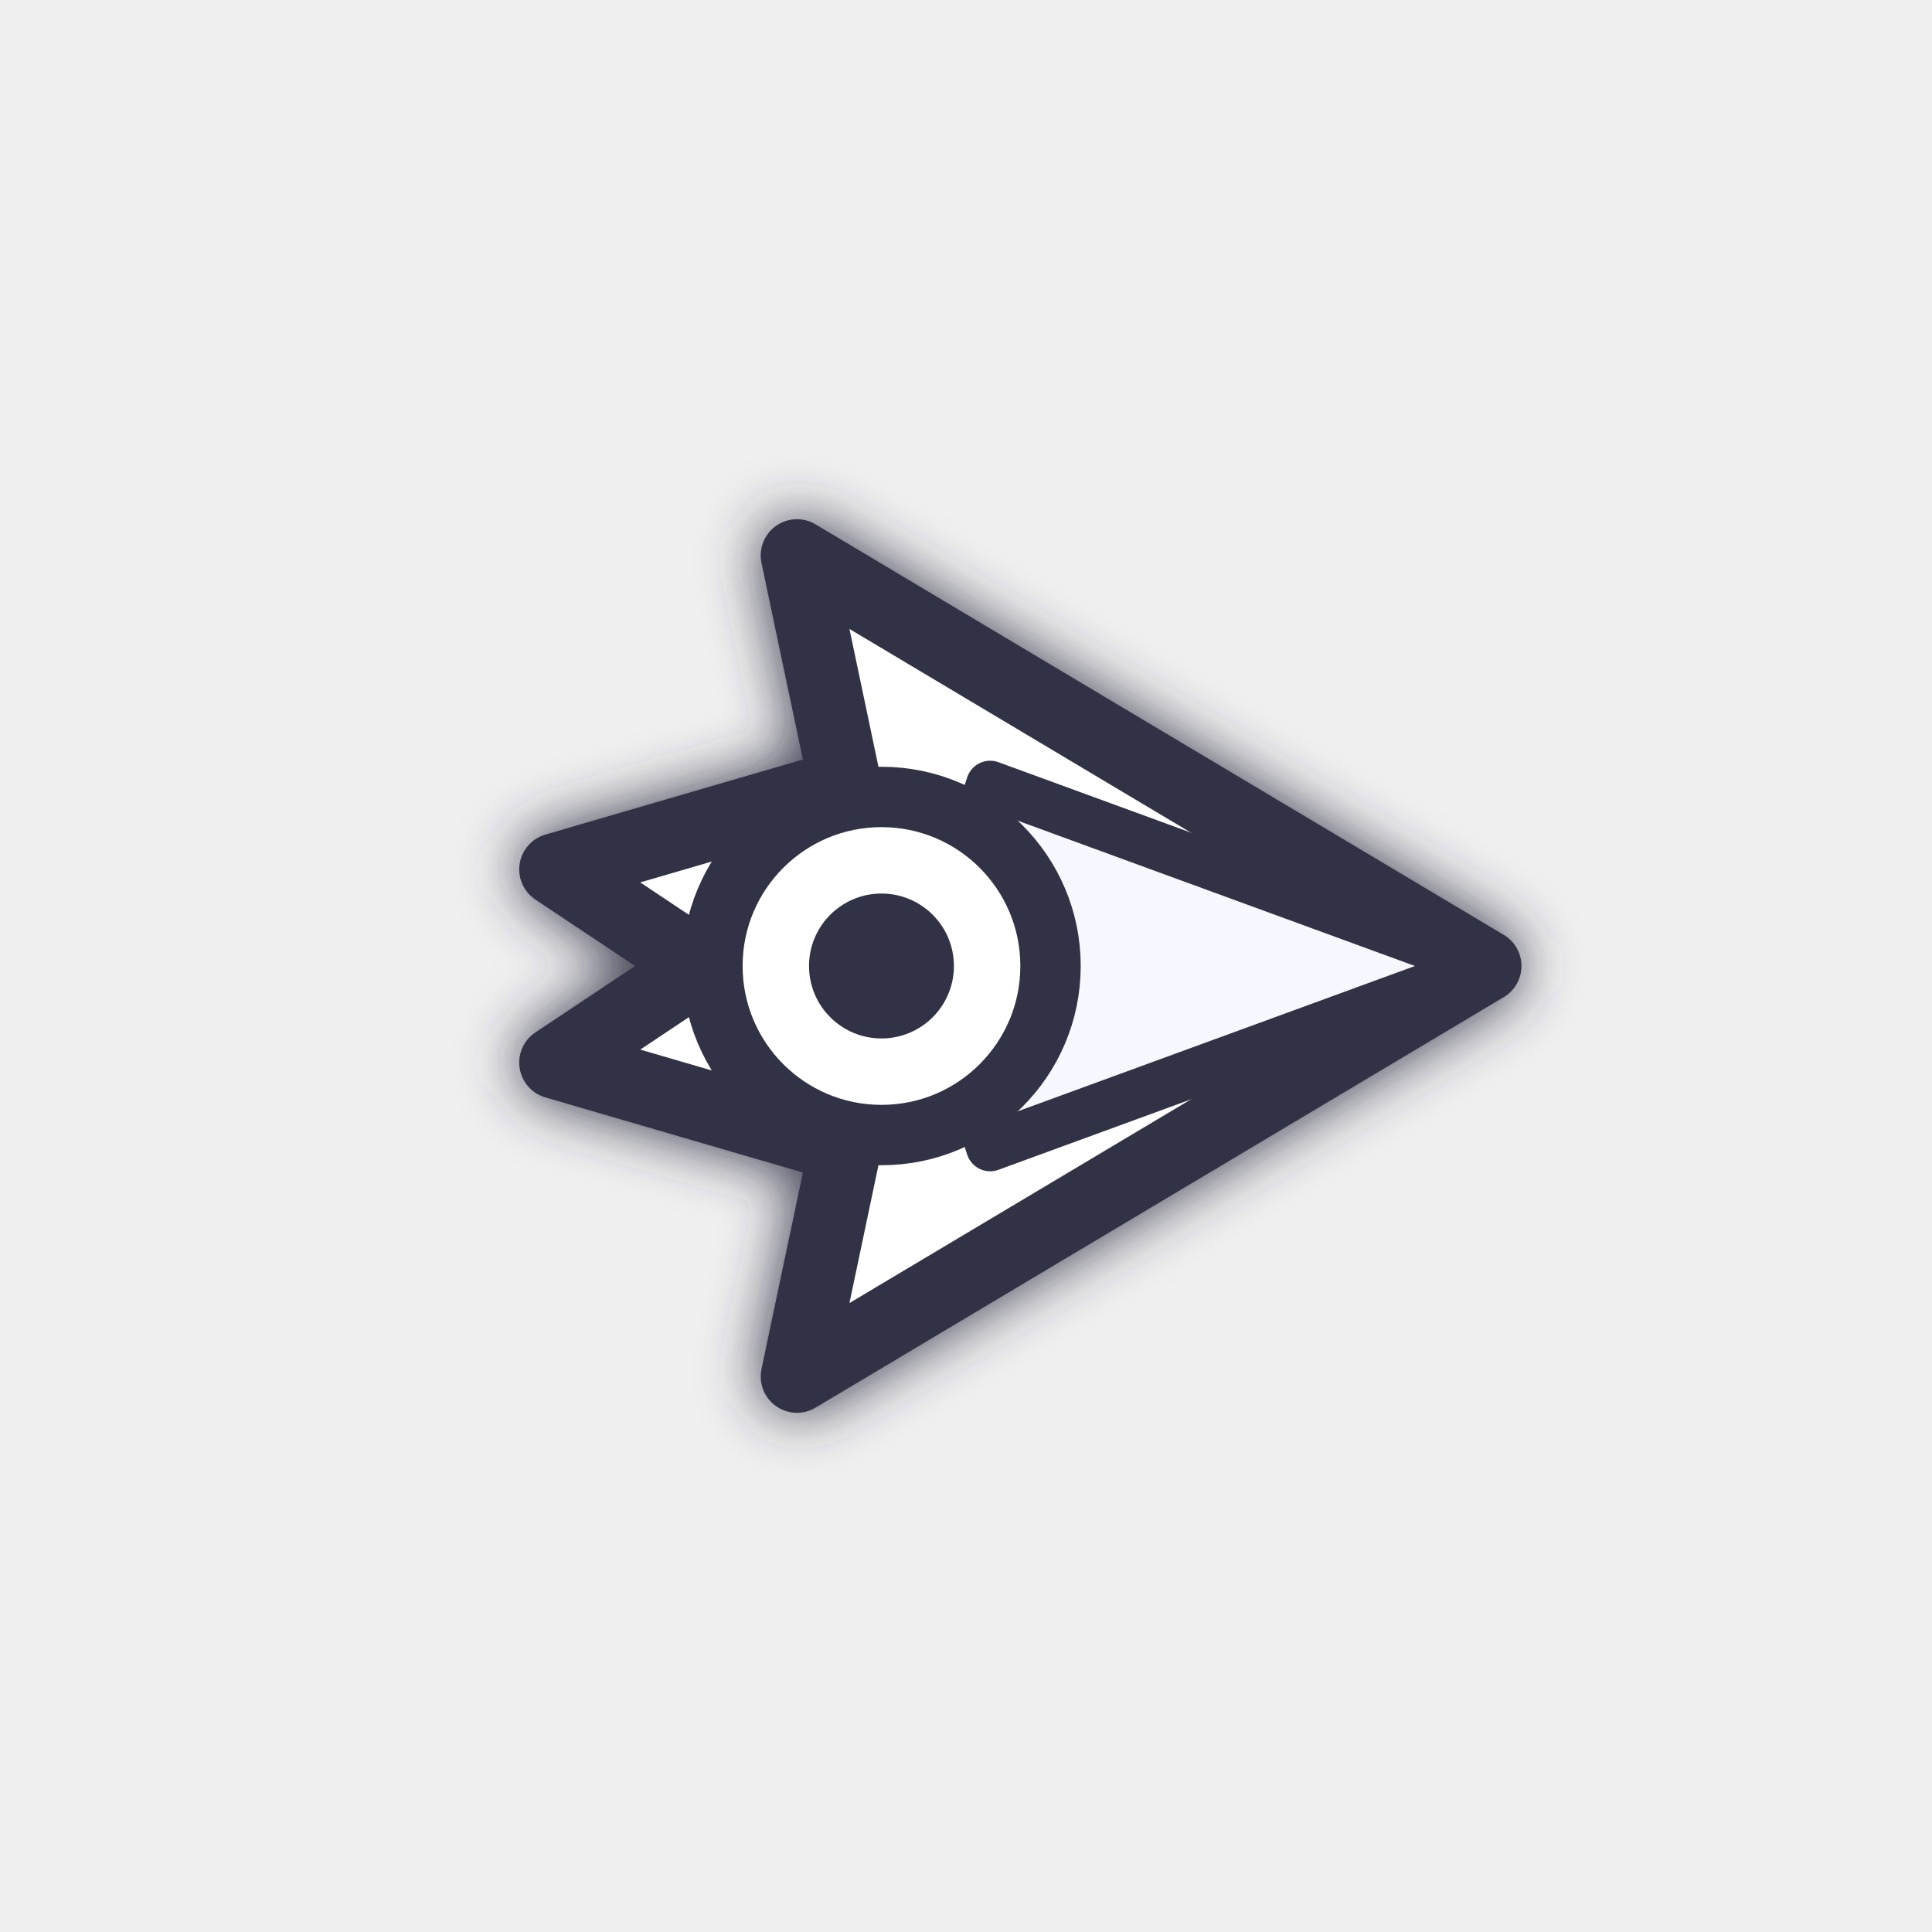
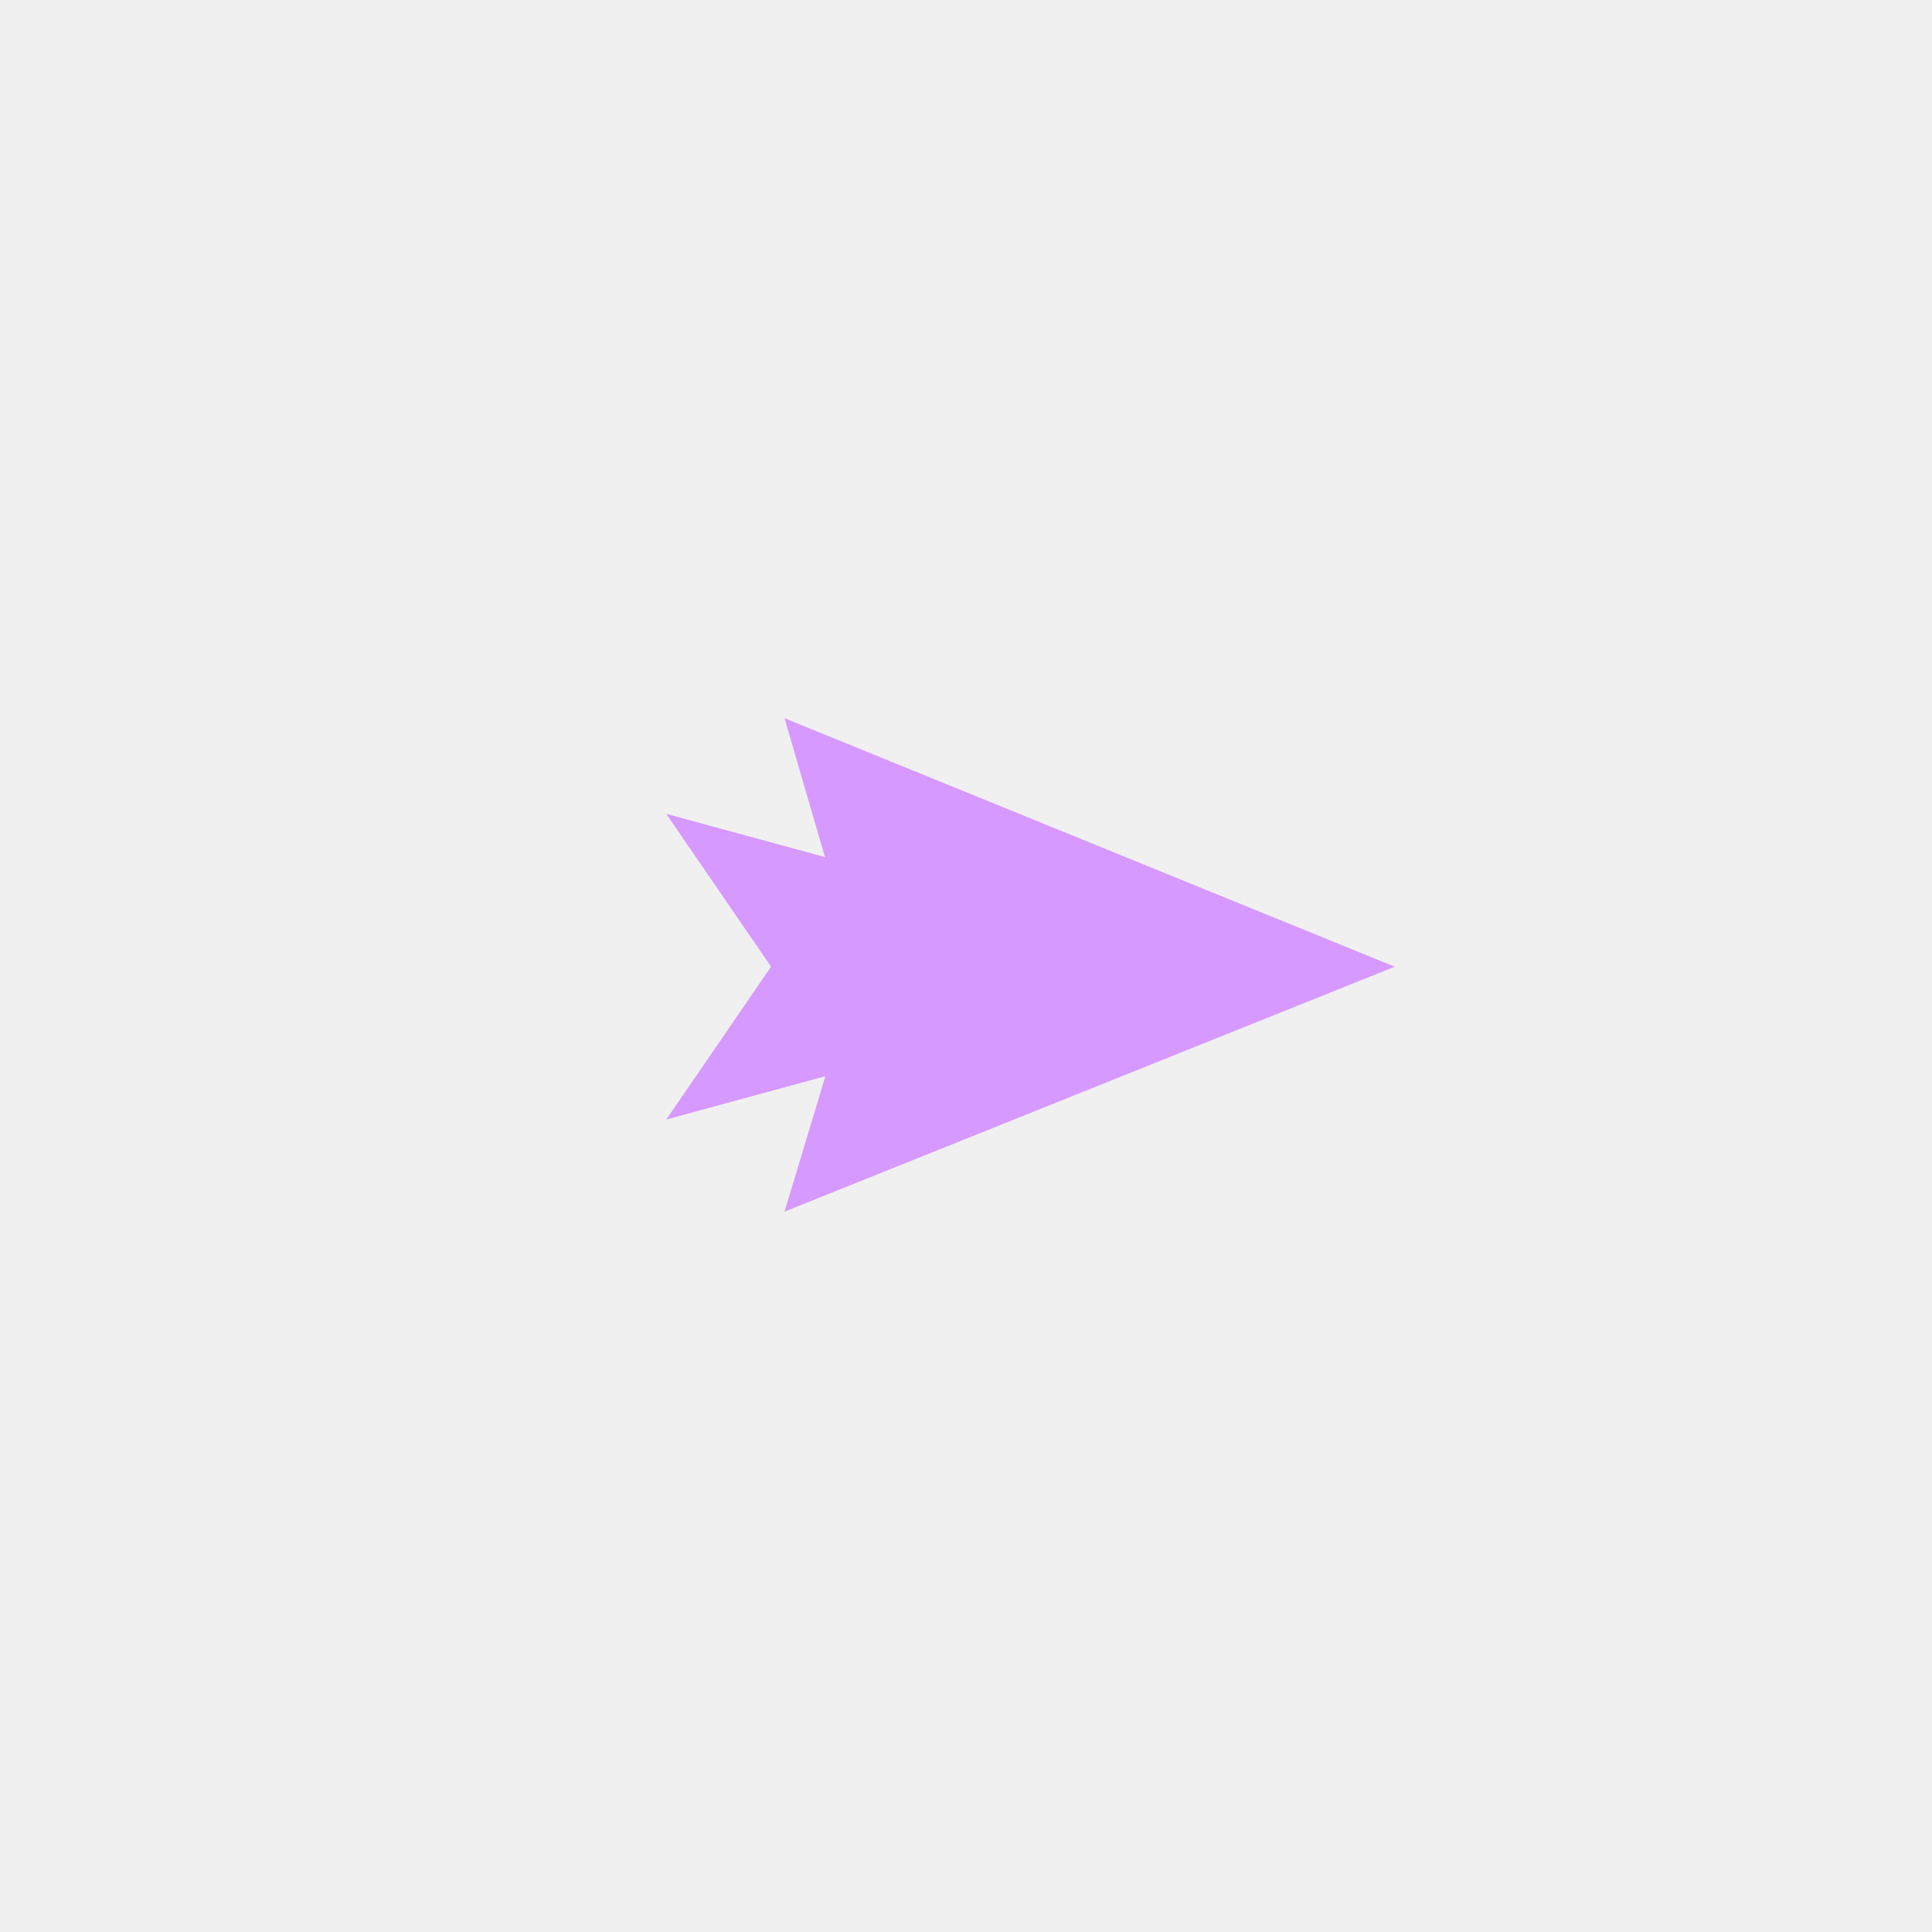
- <svg xmlns="http://www.w3.org/2000/svg" width="160" height="160" viewBox="0 0 160 160">
+ <svg xmlns="http://www.w3.org/2000/svg" width="160" height="160" viewBox="0 0 160 160" fill="none">
+   <g clip-path="url(#clip0_80_104)">
+     <path d="M115.504 80.058L64.972 100.342L68.339 89.18V89.131L55.177 92.715L63.856 80.058L55.177 67.4L68.318 70.977L64.972 59.48L115.504 80.058Z" fill="#D699FF" />
+   </g>
  <defs>
-     <filter id="g" x="-40%" y="-40%" width="180%" height="180%">
-       <feGaussianBlur stdDeviation="2.5" result="b" />
-       <feMerge>
-         <feMergeNode in="b" />
-         <feMergeNode in="SourceGraphic" />
-       </feMerge>
-     </filter>
+     <clipPath id="clip0_80_104">
+       <rect width="160" height="160" fill="white" />
+     </clipPath>
  </defs>
-   <g transform="translate(80 80)" filter="url(#g)" fill="#fff" stroke="#303247" stroke-width="6" stroke-linejoin="round">
-     <path d="M43 0 L-14 -34 L-10 -15 L-34 -8 L-22 0 L-34 8 L-10 15 L-14 34 Z" />
-     <path d="M43 0 L2 -15 L-3 0 L2 15 Z" fill="#f7f8ff" stroke-width="4" />
-     <circle cx="-7" cy="0" r="14" fill="#fff" stroke-width="5" />
-     <circle cx="-7" cy="0" r="6" fill="#303247" stroke="none" />
-   </g>
</svg>
